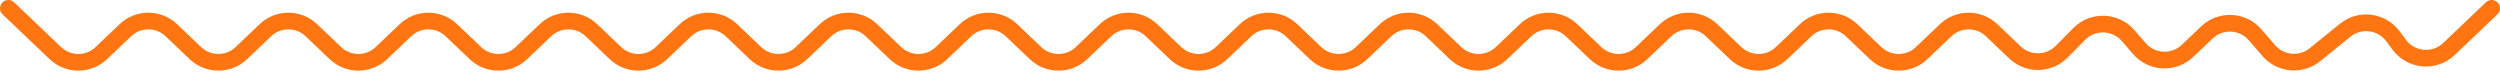
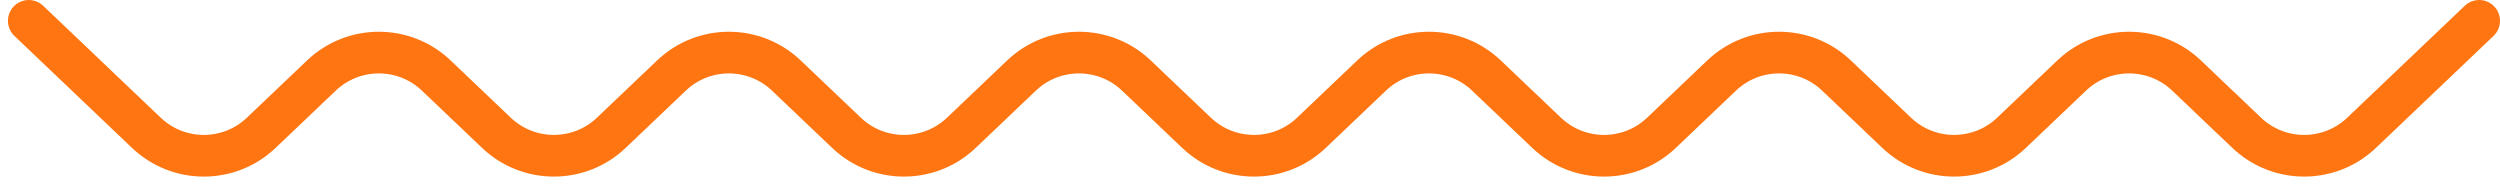
- <svg xmlns="http://www.w3.org/2000/svg" width="300" height="9" viewBox="0 0 300 9" fill="none">
-   <path d="M299 1L293.876 5.88C292.135 7.537 289.335 7.296 287.904 5.365L287.154 4.353C285.799 2.525 283.193 2.194 281.424 3.626L277.794 6.564C276.116 7.922 273.664 7.704 272.252 6.072L270.611 4.174C269.116 2.446 266.481 2.318 264.827 3.894L262.503 6.106C260.849 7.682 258.214 7.554 256.719 5.826L255.375 4.272C253.85 2.508 251.144 2.418 249.505 4.077L247.398 6.208C245.866 7.758 243.374 7.796 241.795 6.293L238.996 3.627C237.451 2.156 235.024 2.156 233.479 3.627L230.594 6.373C229.049 7.844 226.622 7.844 225.077 6.373L222.193 3.627C220.648 2.156 218.221 2.156 216.676 3.627L213.792 6.373C212.247 7.844 209.82 7.844 208.275 6.373L205.39 3.627C203.845 2.156 201.418 2.156 199.873 3.627L196.989 6.373C195.444 7.844 193.017 7.844 191.472 6.373L188.588 3.627C187.043 2.156 184.616 2.156 183.071 3.627L180.186 6.373C178.641 7.844 176.214 7.844 174.669 6.373L171.785 3.627C170.24 2.156 167.813 2.156 166.268 3.627L163.384 6.373C161.839 7.844 159.412 7.844 157.867 6.373L154.982 3.627C153.437 2.156 151.01 2.156 149.465 3.627L146.581 6.373C145.036 7.844 142.609 7.844 141.064 6.373L138.18 3.627C136.635 2.156 134.208 2.156 132.663 3.627L129.778 6.373C128.234 7.844 125.806 7.844 124.262 6.373L121.377 3.627C119.832 2.156 117.405 2.156 115.86 3.627L112.976 6.373C111.431 7.844 109.004 7.844 107.459 6.373L104.574 3.627C103.03 2.156 100.602 2.156 99.058 3.627L96.173 6.373C94.628 7.844 92.201 7.844 90.656 6.373L87.772 3.627C86.227 2.156 83.8 2.156 82.255 3.627L79.37 6.373C77.826 7.844 75.398 7.844 73.853 6.373L70.969 3.627C69.424 2.156 66.997 2.156 65.452 3.627L62.568 6.373C61.023 7.844 58.596 7.844 57.051 6.373L54.166 3.627C52.622 2.156 50.194 2.156 48.65 3.627L45.765 6.373C44.22 7.844 41.793 7.844 40.248 6.373L37.364 3.627C35.819 2.156 33.392 2.156 31.847 3.627L28.962 6.373C27.418 7.844 24.99 7.844 23.446 6.373L20.561 3.627C19.016 2.156 16.589 2.156 15.044 3.627L12.16 6.373C10.615 7.844 8.188 7.844 6.643 6.373L1 1" stroke="#FF7511" stroke-width="2" stroke-linecap="round" />
+ <svg xmlns="http://www.w3.org/2000/svg" width="120" height="9" viewBox="0 0 120 9" fill="none">
+   <path d="M119 1L113.357 6.373C111.812 7.844 109.385 7.844 107.84 6.373L104.956 3.627C103.411 2.156 100.984 2.156 99.439 3.627L96.554 6.373C95.01 7.844 92.582 7.844 91.038 6.373L88.153 3.627C86.608 2.156 84.181 2.156 82.636 3.627L79.752 6.373C78.207 7.844 75.78 7.844 74.235 6.373L71.35 3.627C69.806 2.156 67.378 2.156 65.834 3.627L62.949 6.373C61.404 7.844 58.977 7.844 57.432 6.373L54.548 3.627C53.003 2.156 50.576 2.156 49.031 3.627L46.146 6.373C44.602 7.844 42.174 7.844 40.63 6.373L37.745 3.627C36.2 2.156 33.773 2.156 32.228 3.627L29.344 6.373C27.799 7.844 25.372 7.844 23.827 6.373L20.942 3.627C19.398 2.156 16.971 2.156 15.426 3.627L12.541 6.373C10.996 7.844 8.569 7.844 7.024 6.373L1.381 1" stroke="#FF7511" stroke-width="2" stroke-linecap="round" />
</svg>
